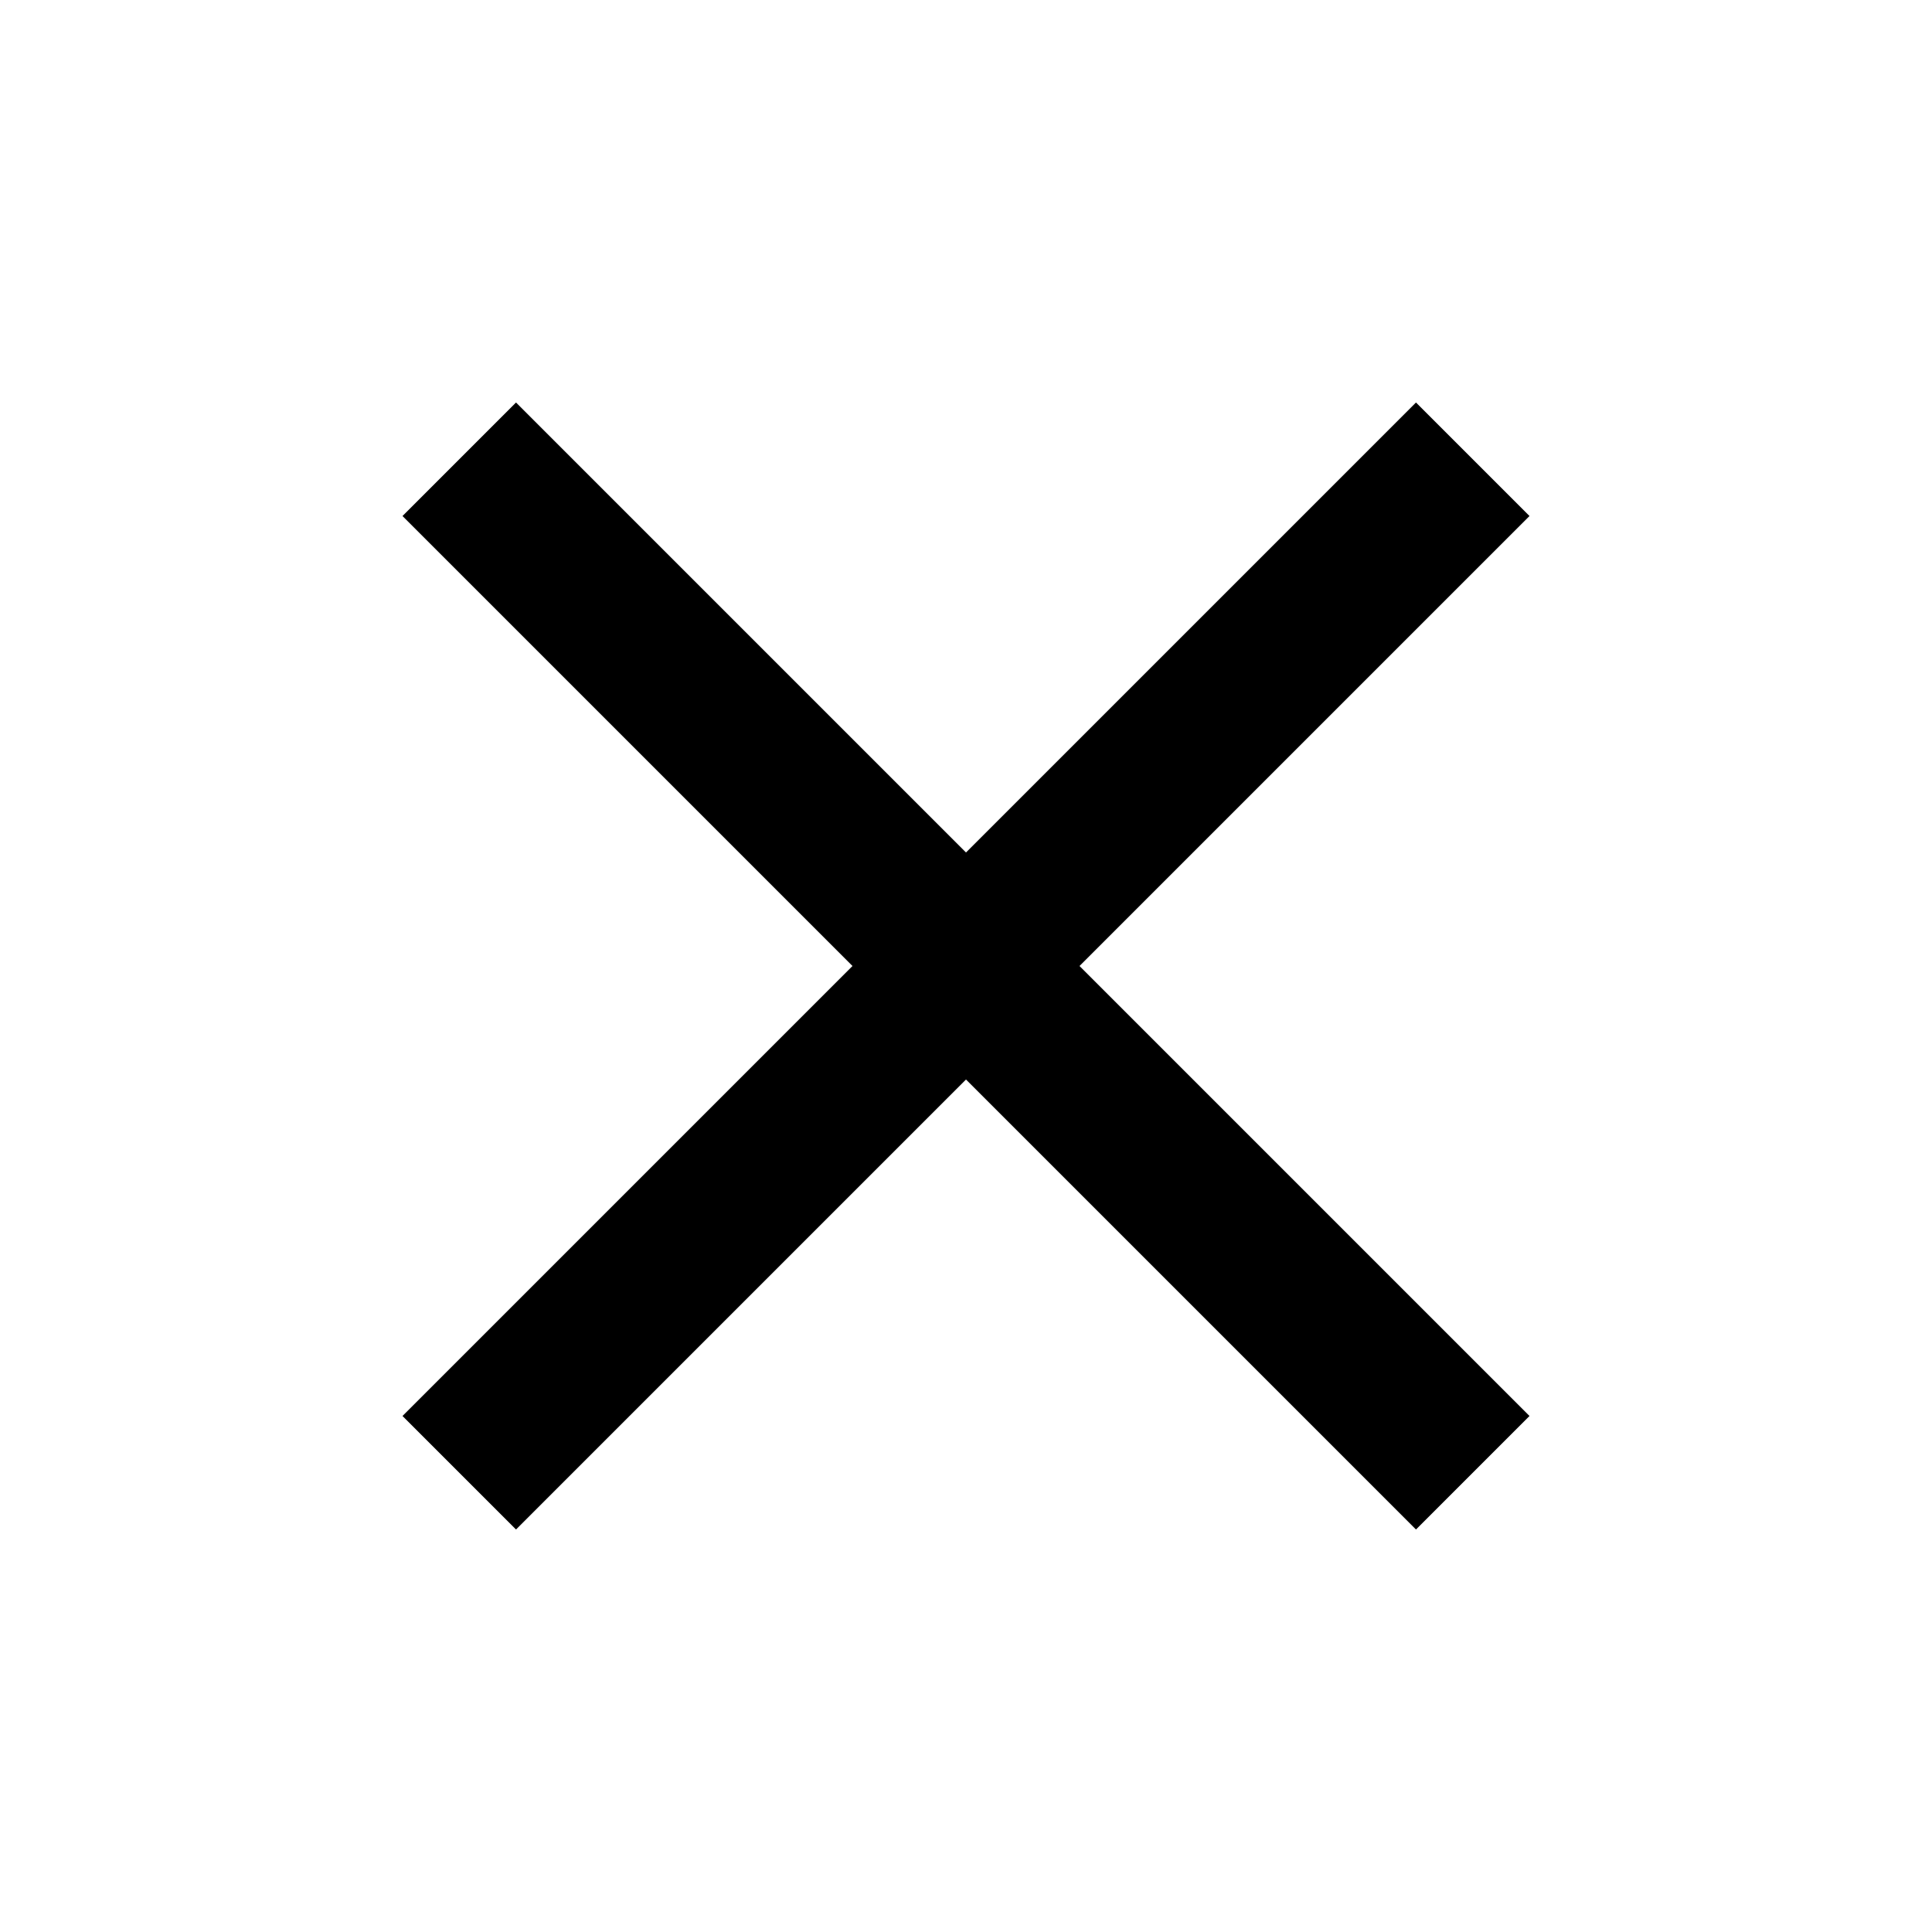
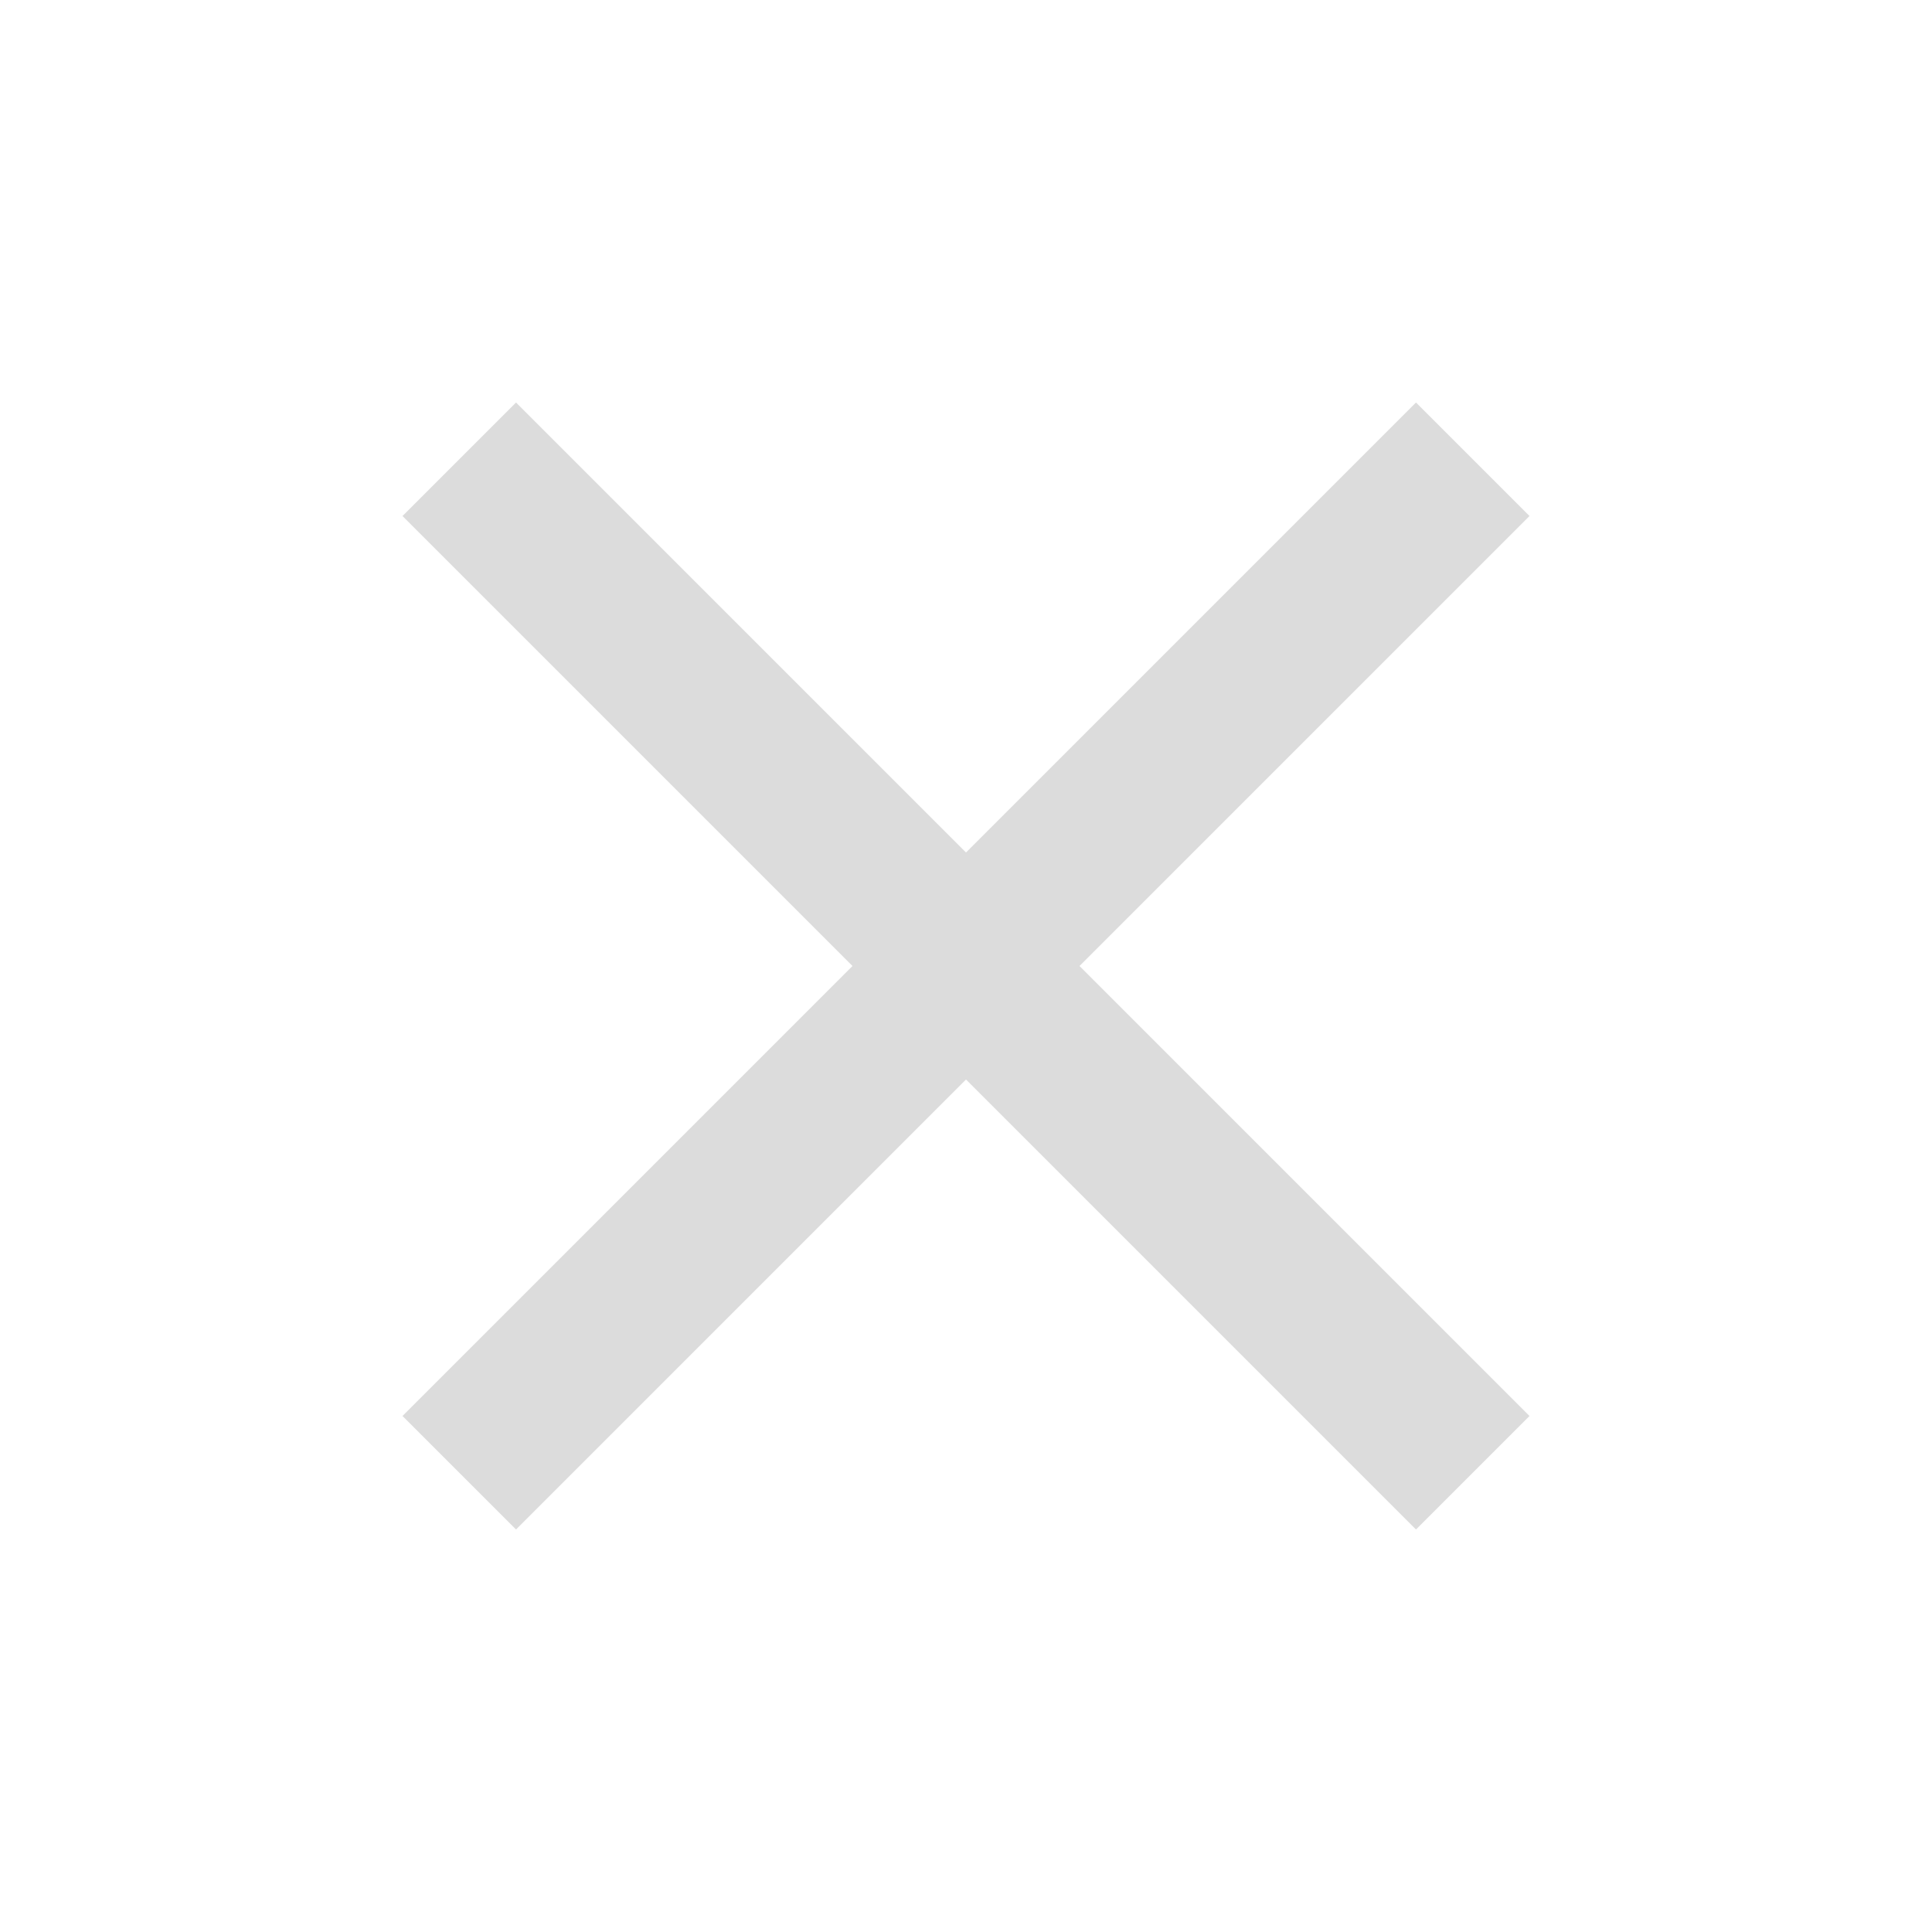
- <svg xmlns="http://www.w3.org/2000/svg" height="24px" viewBox="0 0 24 24" width="24px" fill="#000000">
+ <svg xmlns="http://www.w3.org/2000/svg" height="24px" viewBox="0 0 24 24" width="24px" fill="#dcdcdc">
  <path d="M0 0h24v24H0V0z" fill="none" />
  <path d="M19 6.41L17.59 5 12 10.59 6.41 5 5 6.41 10.59 12 5 17.59 6.41 19 12 13.41 17.59 19 19 17.59 13.41 12 19 6.41z" />
</svg>
